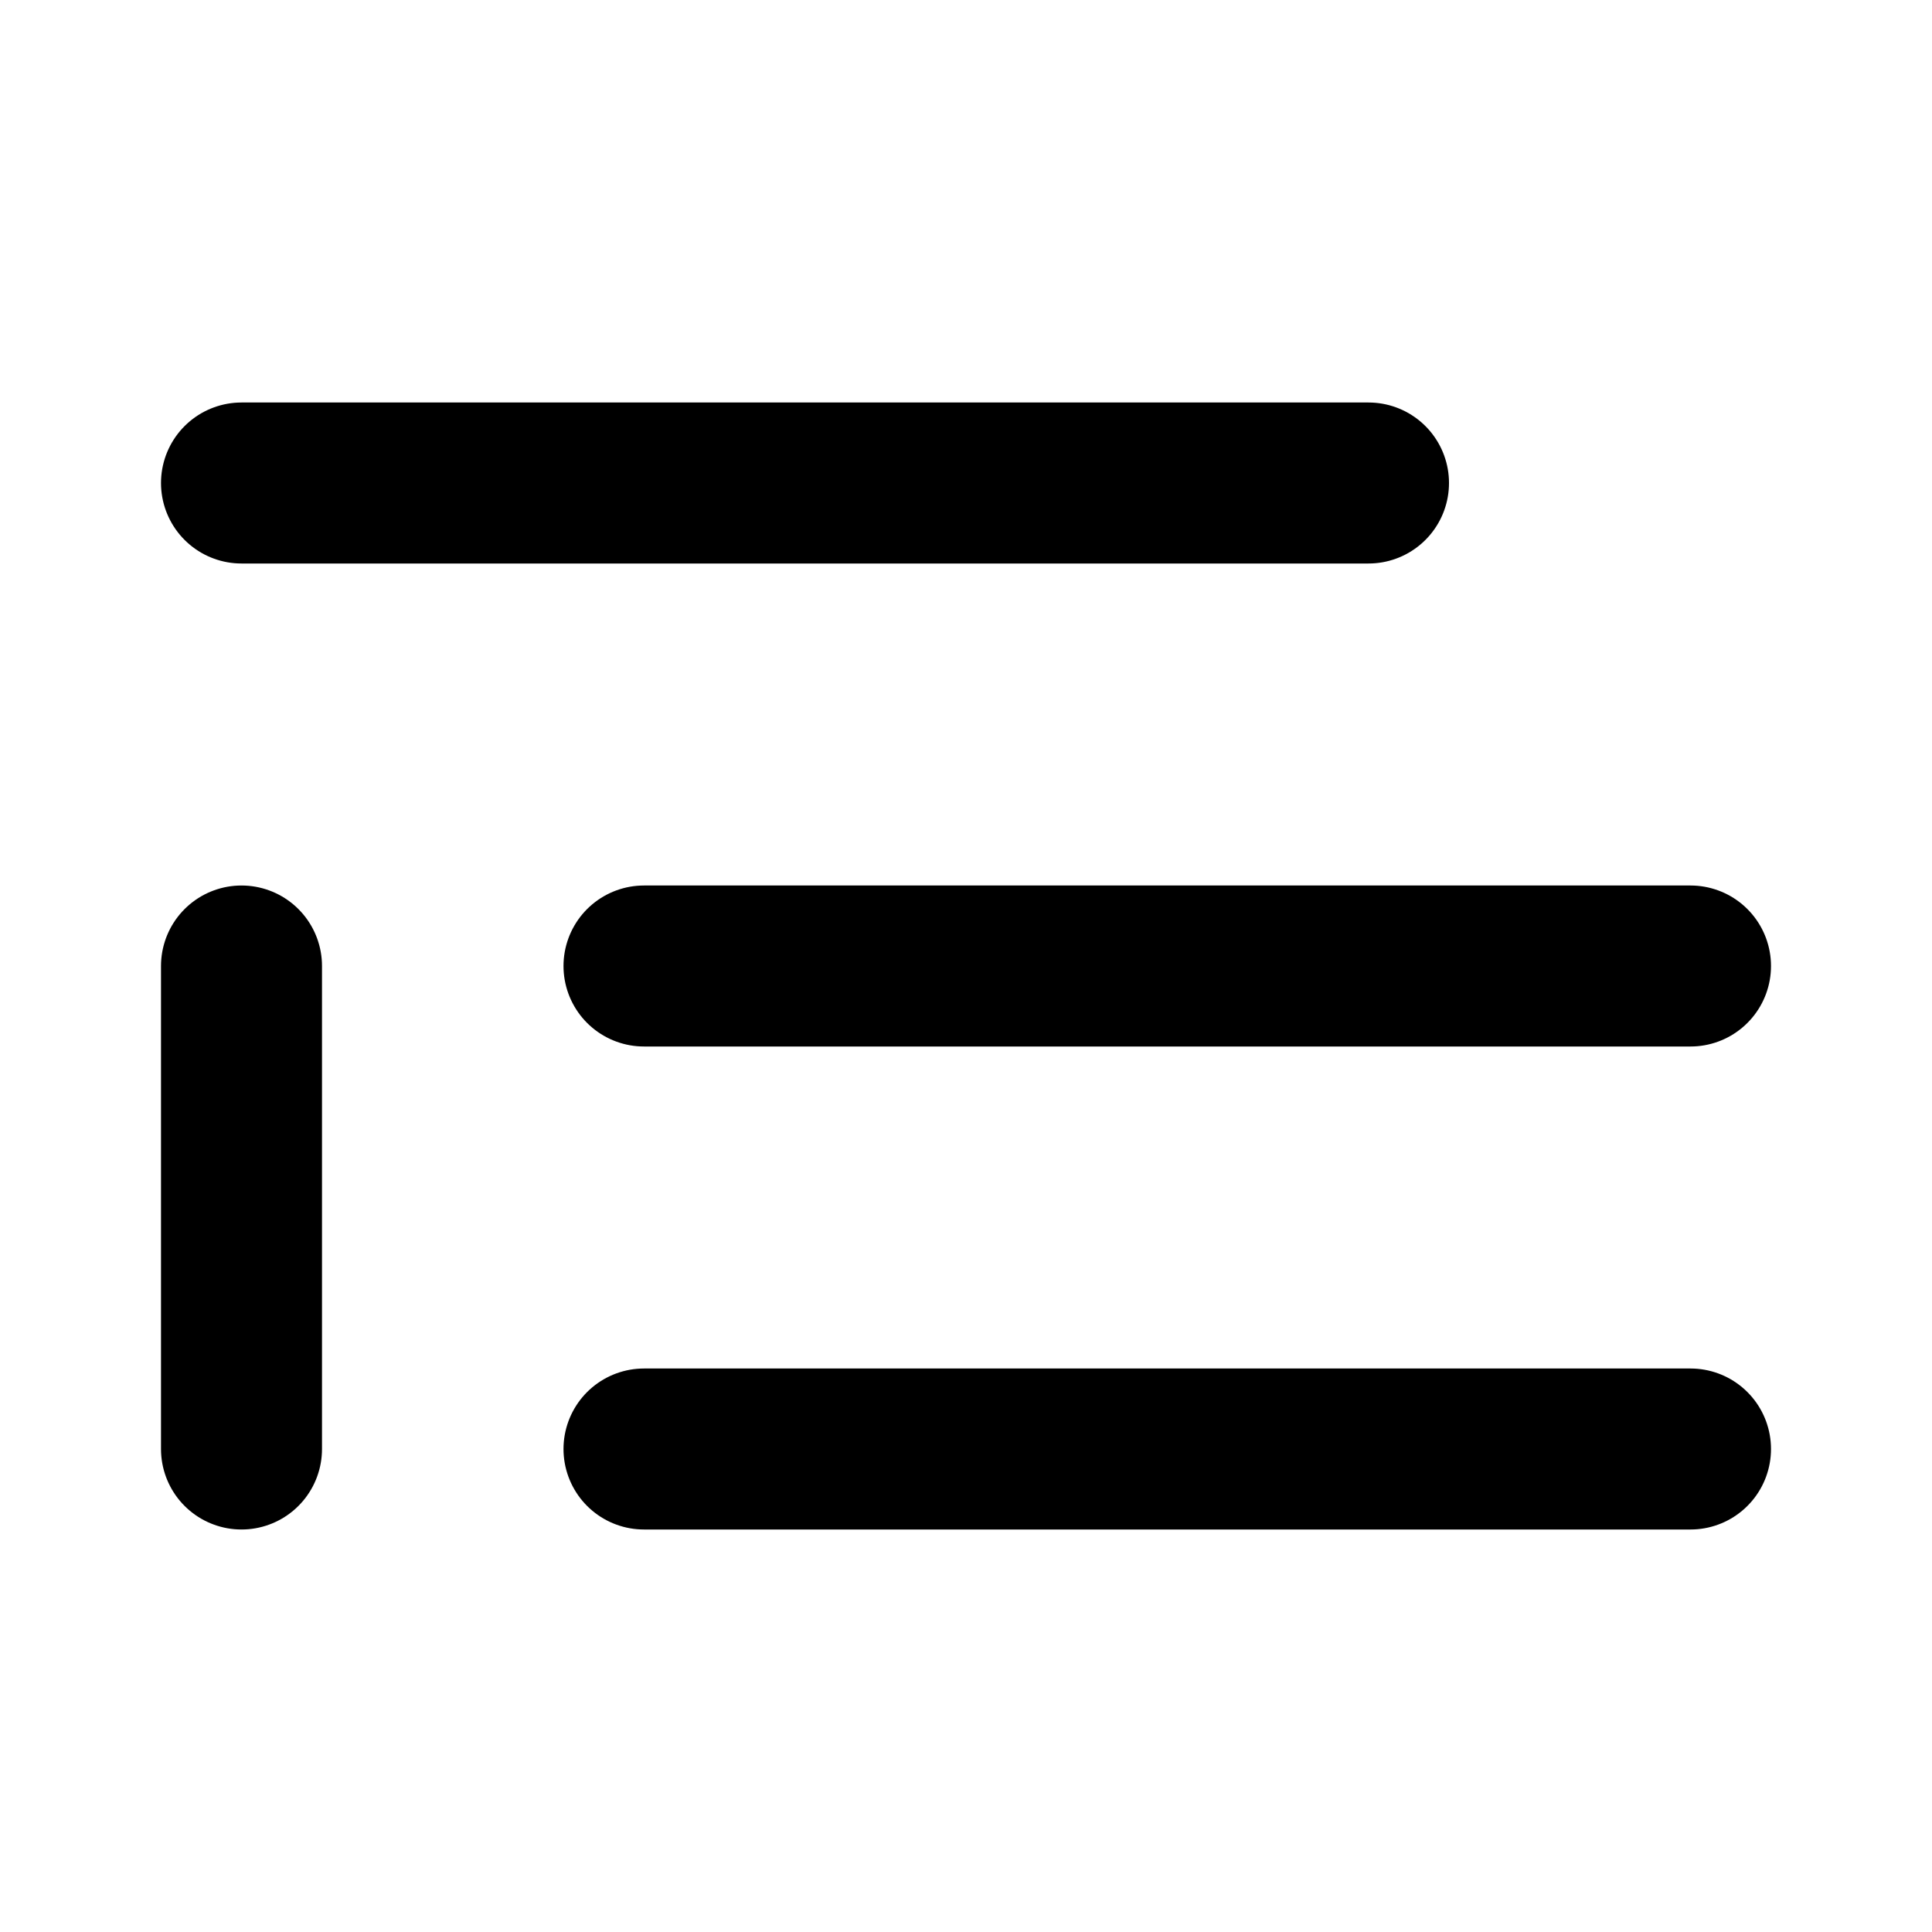
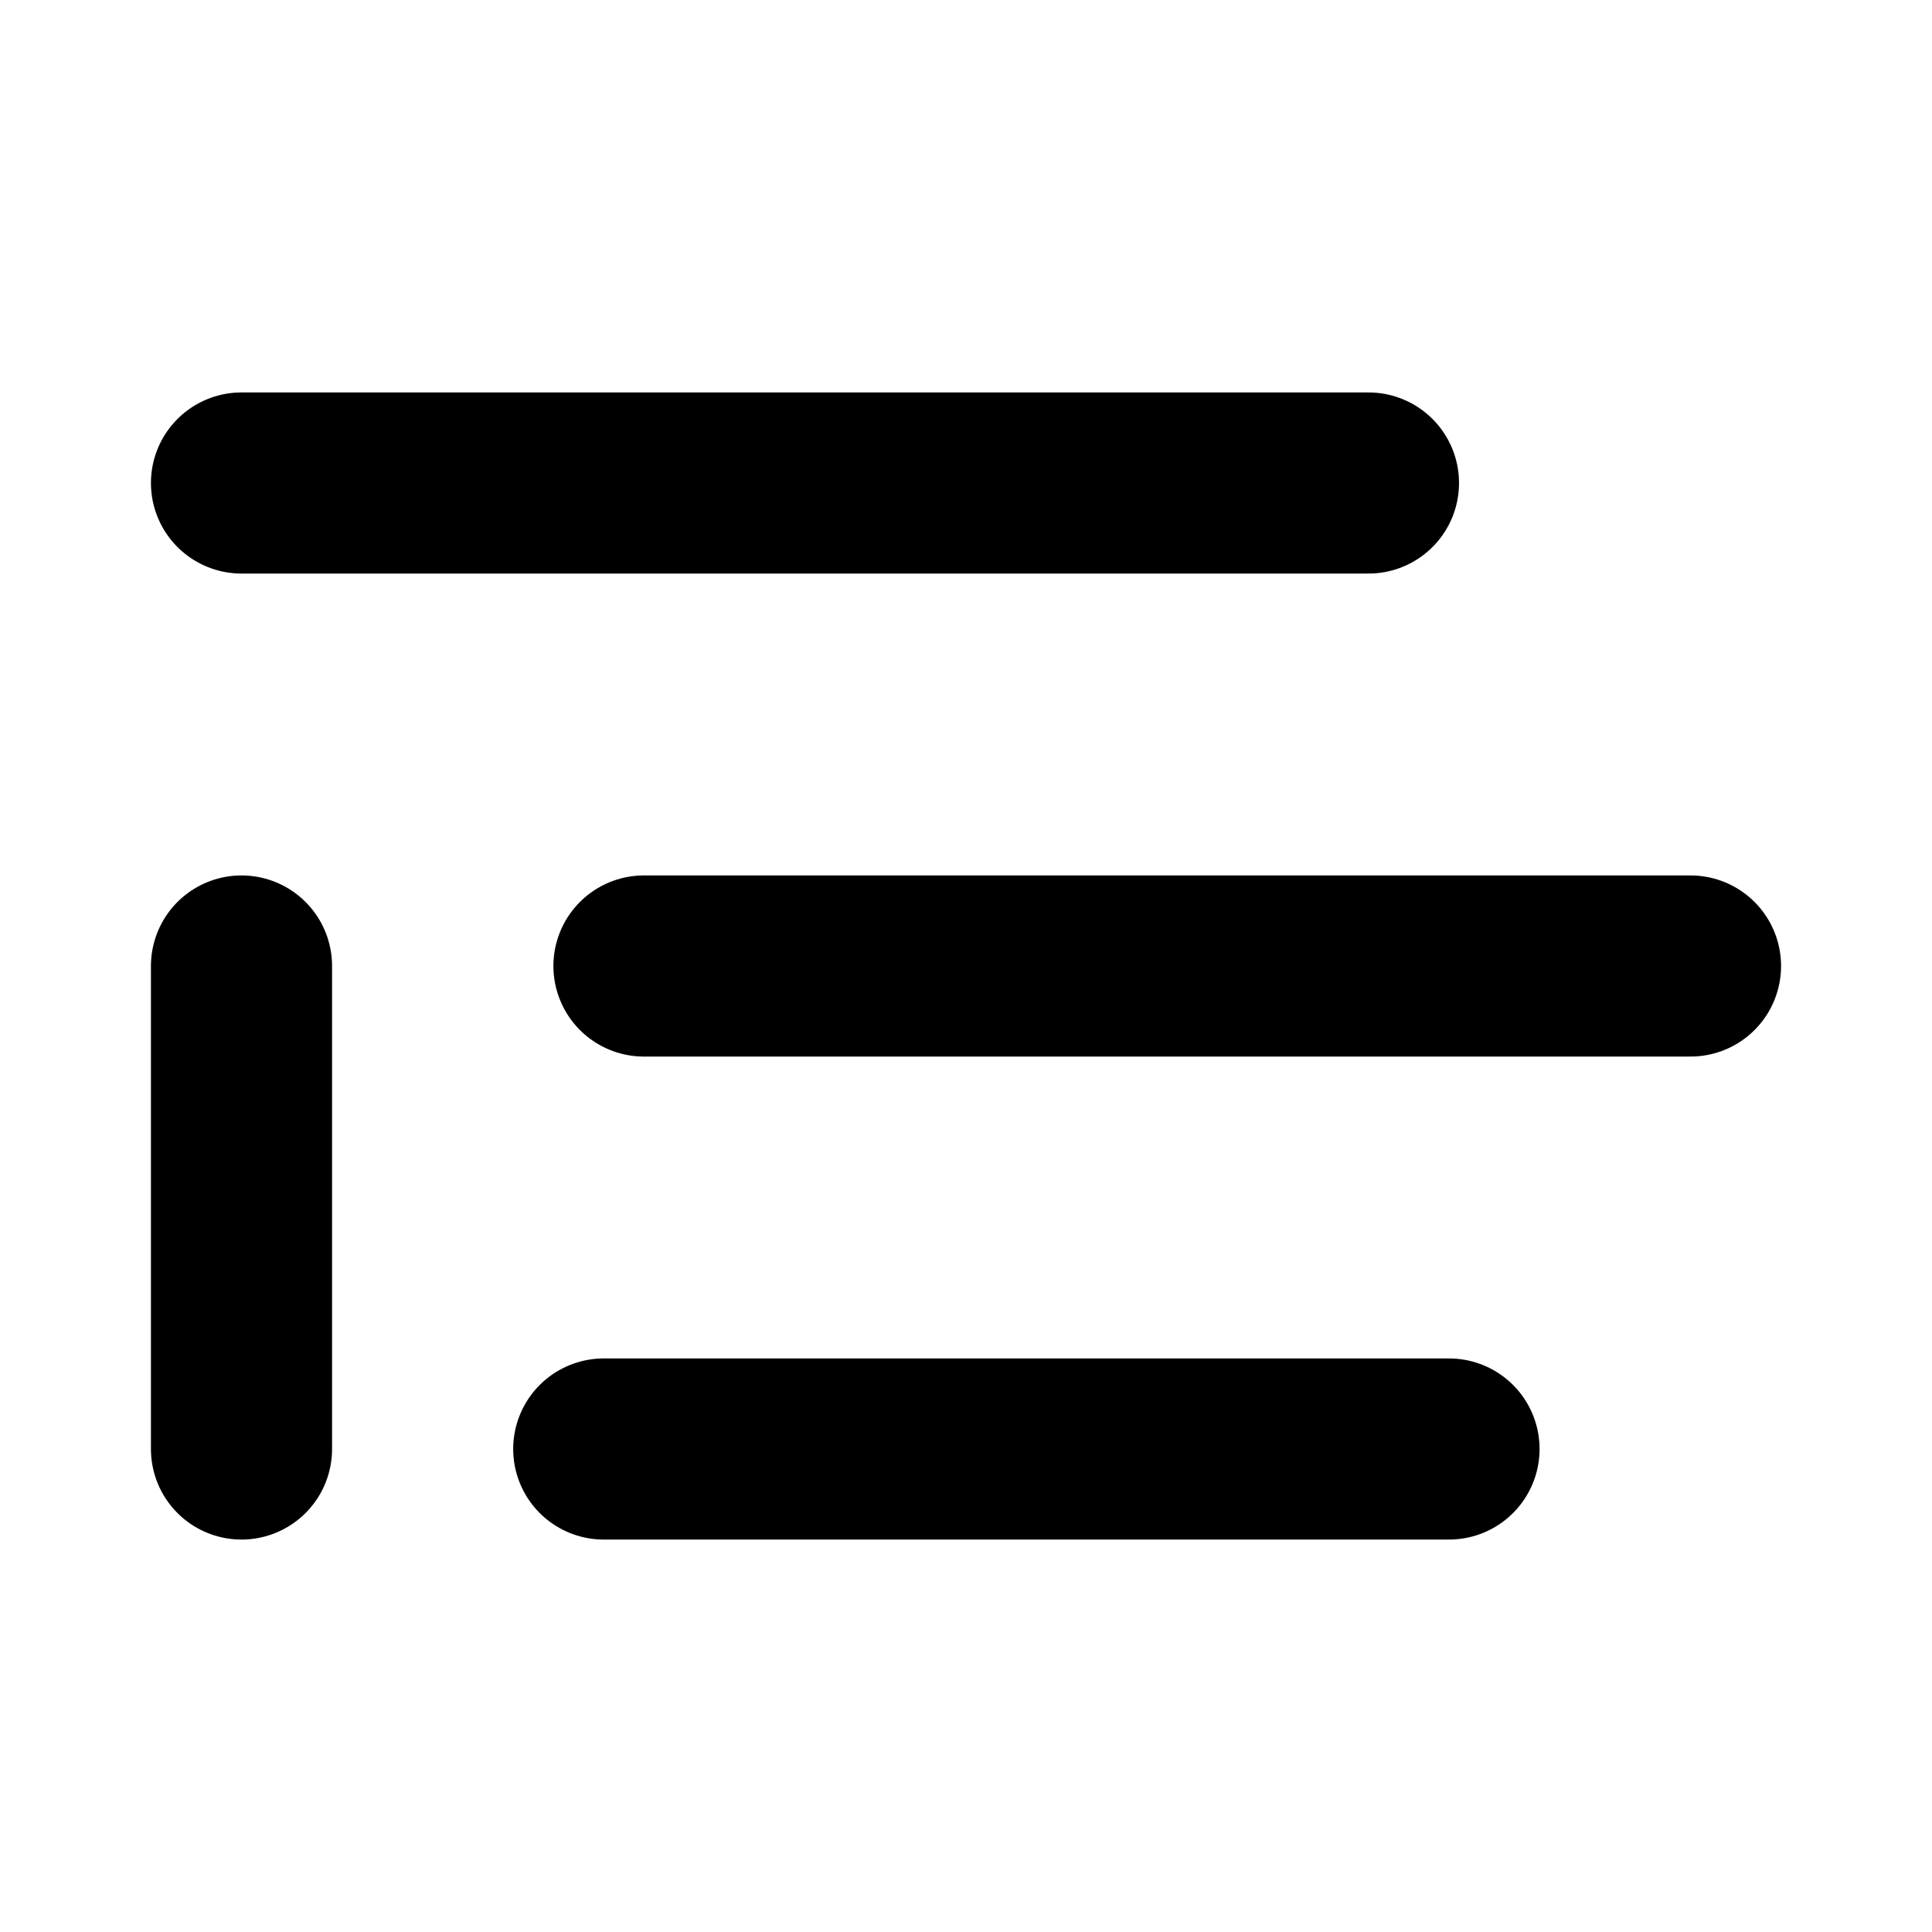
- <svg xmlns="http://www.w3.org/2000/svg" width="24" height="24" viewBox="0 0 24 24" fill="none" stroke="currentColor" stroke-width="2" stroke-linecap="round" stroke-linejoin="round" class="lucide lucide-text-quote">
-   <path d="M17 6H3" />
-   <path d="M21 12H8" />
-   <path d="M21 18H8" />
-   <path d="M3 12v6" />
+ <svg xmlns="http://www.w3.org/2000/svg" width="16" height="16" fill="none">
+   <path stroke="#000" stroke-linecap="round" stroke-linejoin="round" stroke-width="1.5" d="M11.333 4H2M14 8H5.333M12 12H5M2 8v4" />
</svg>
